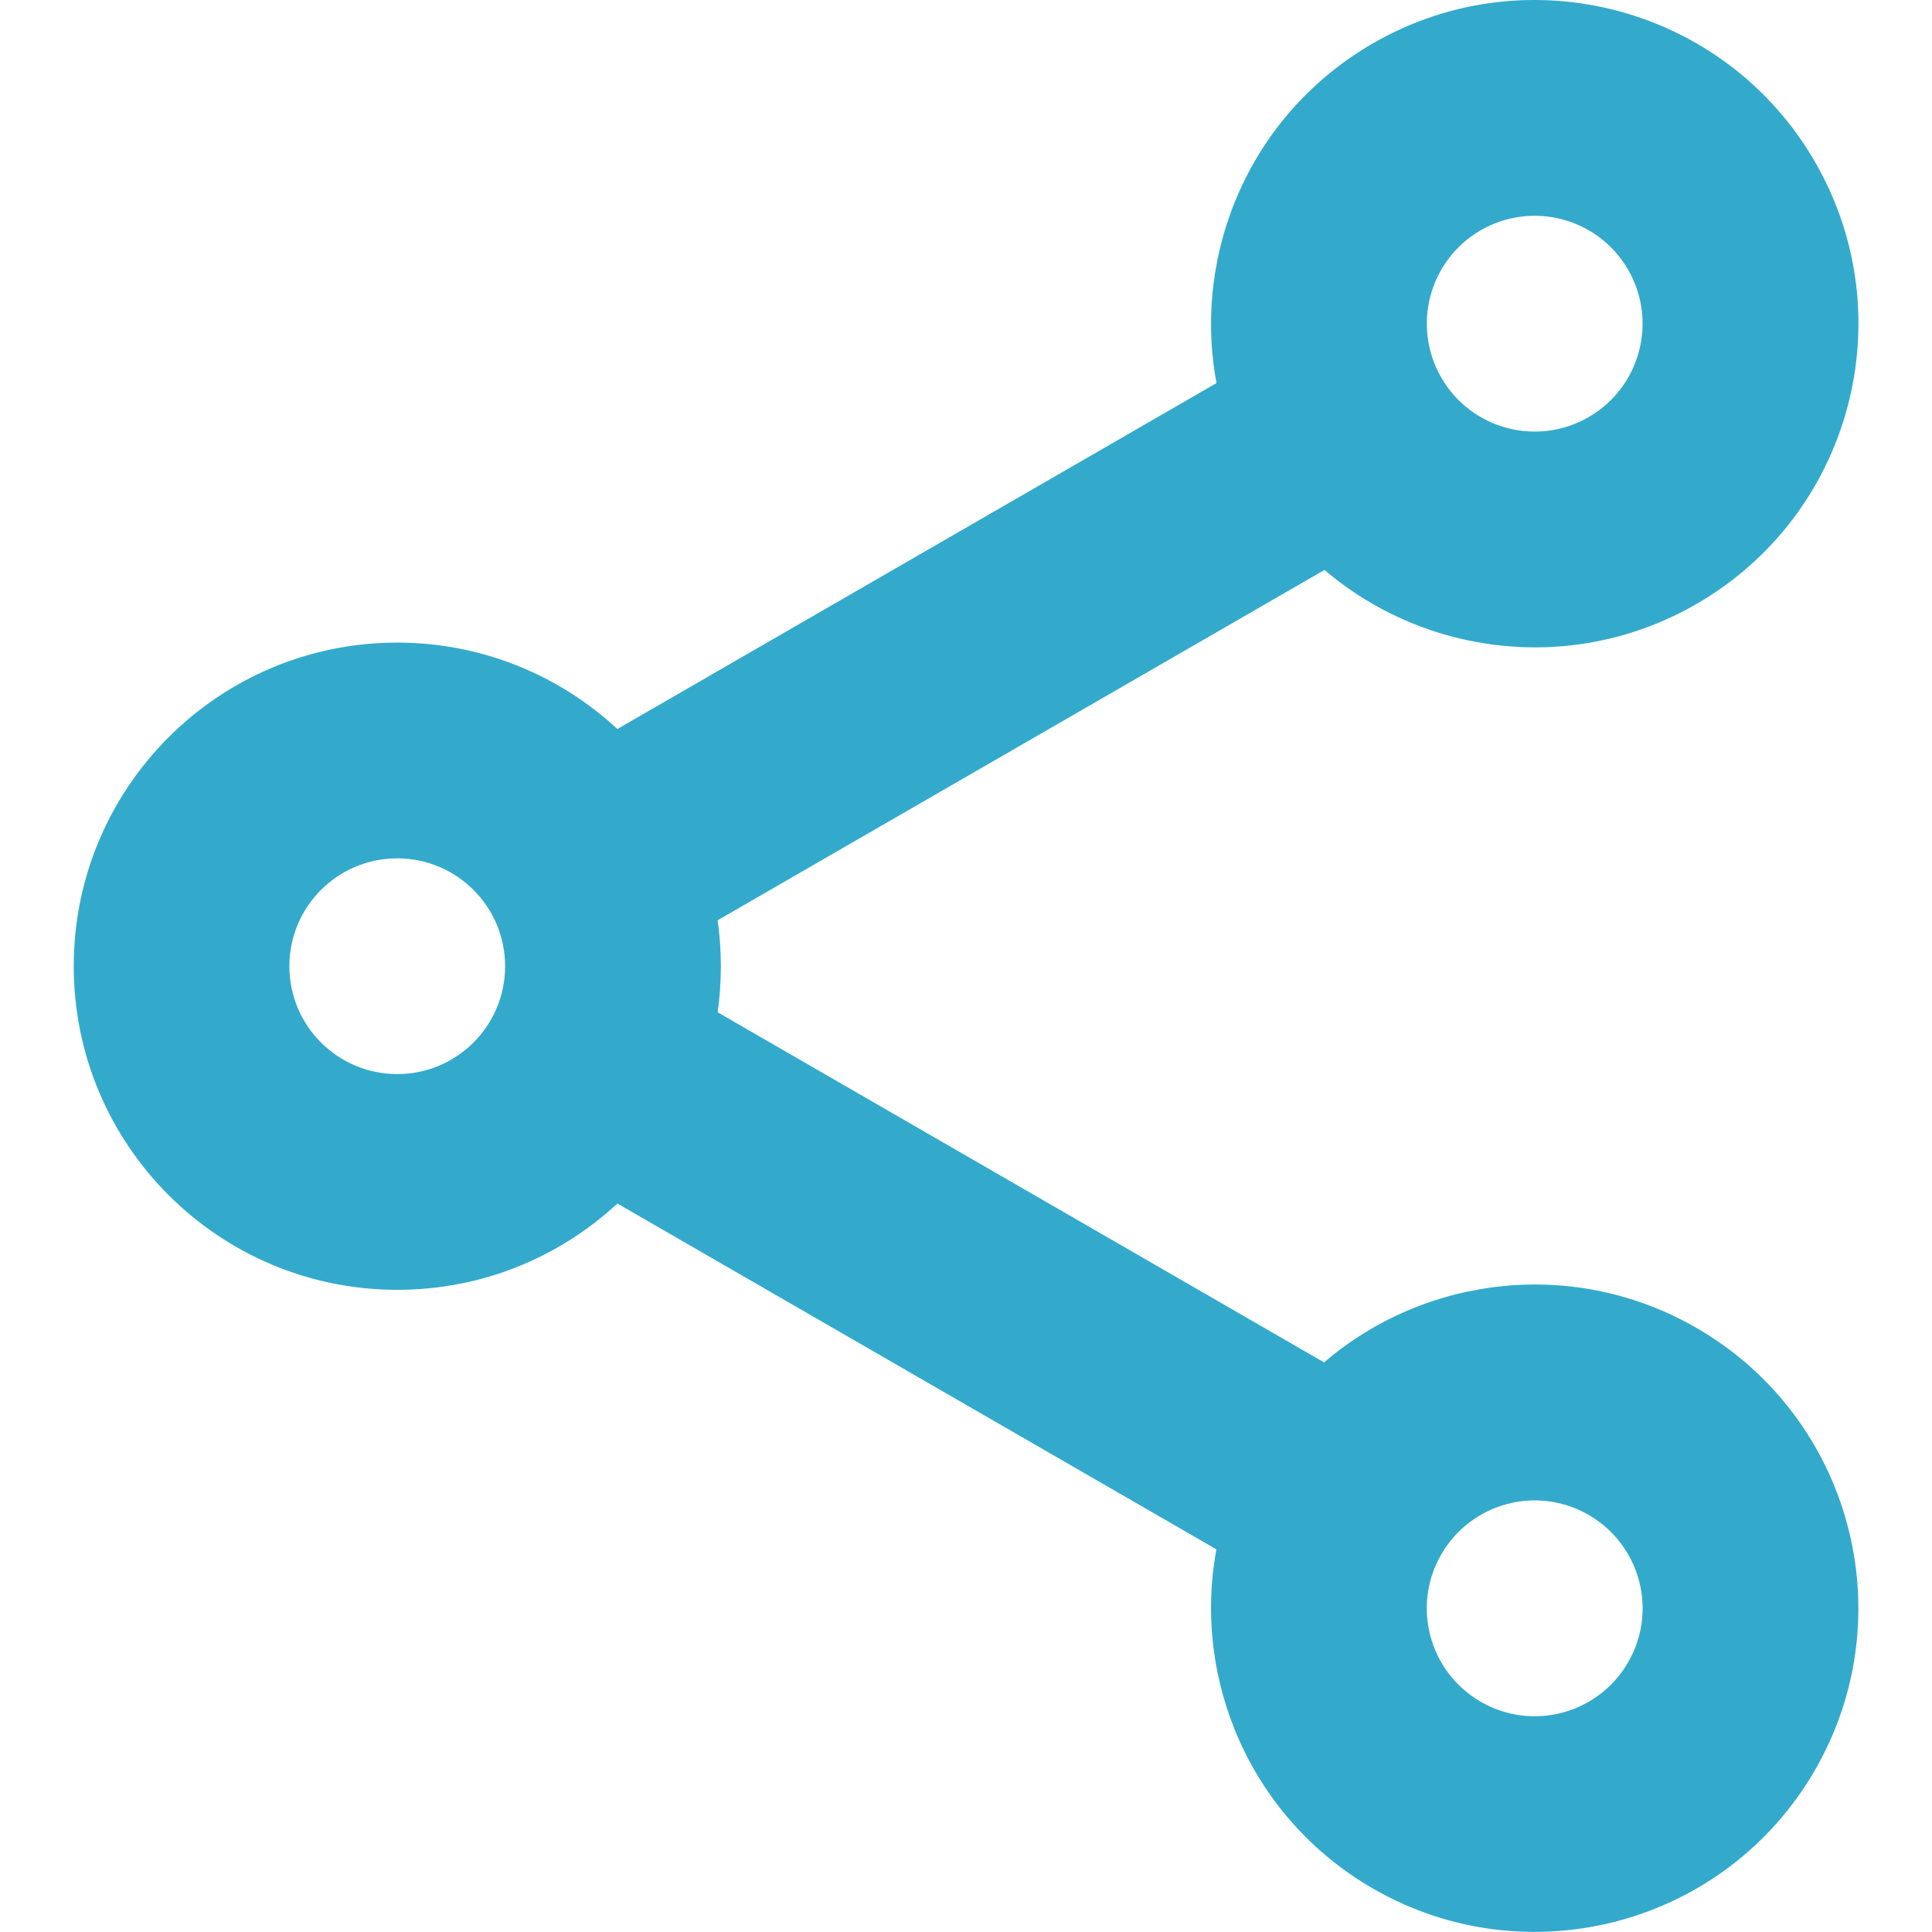
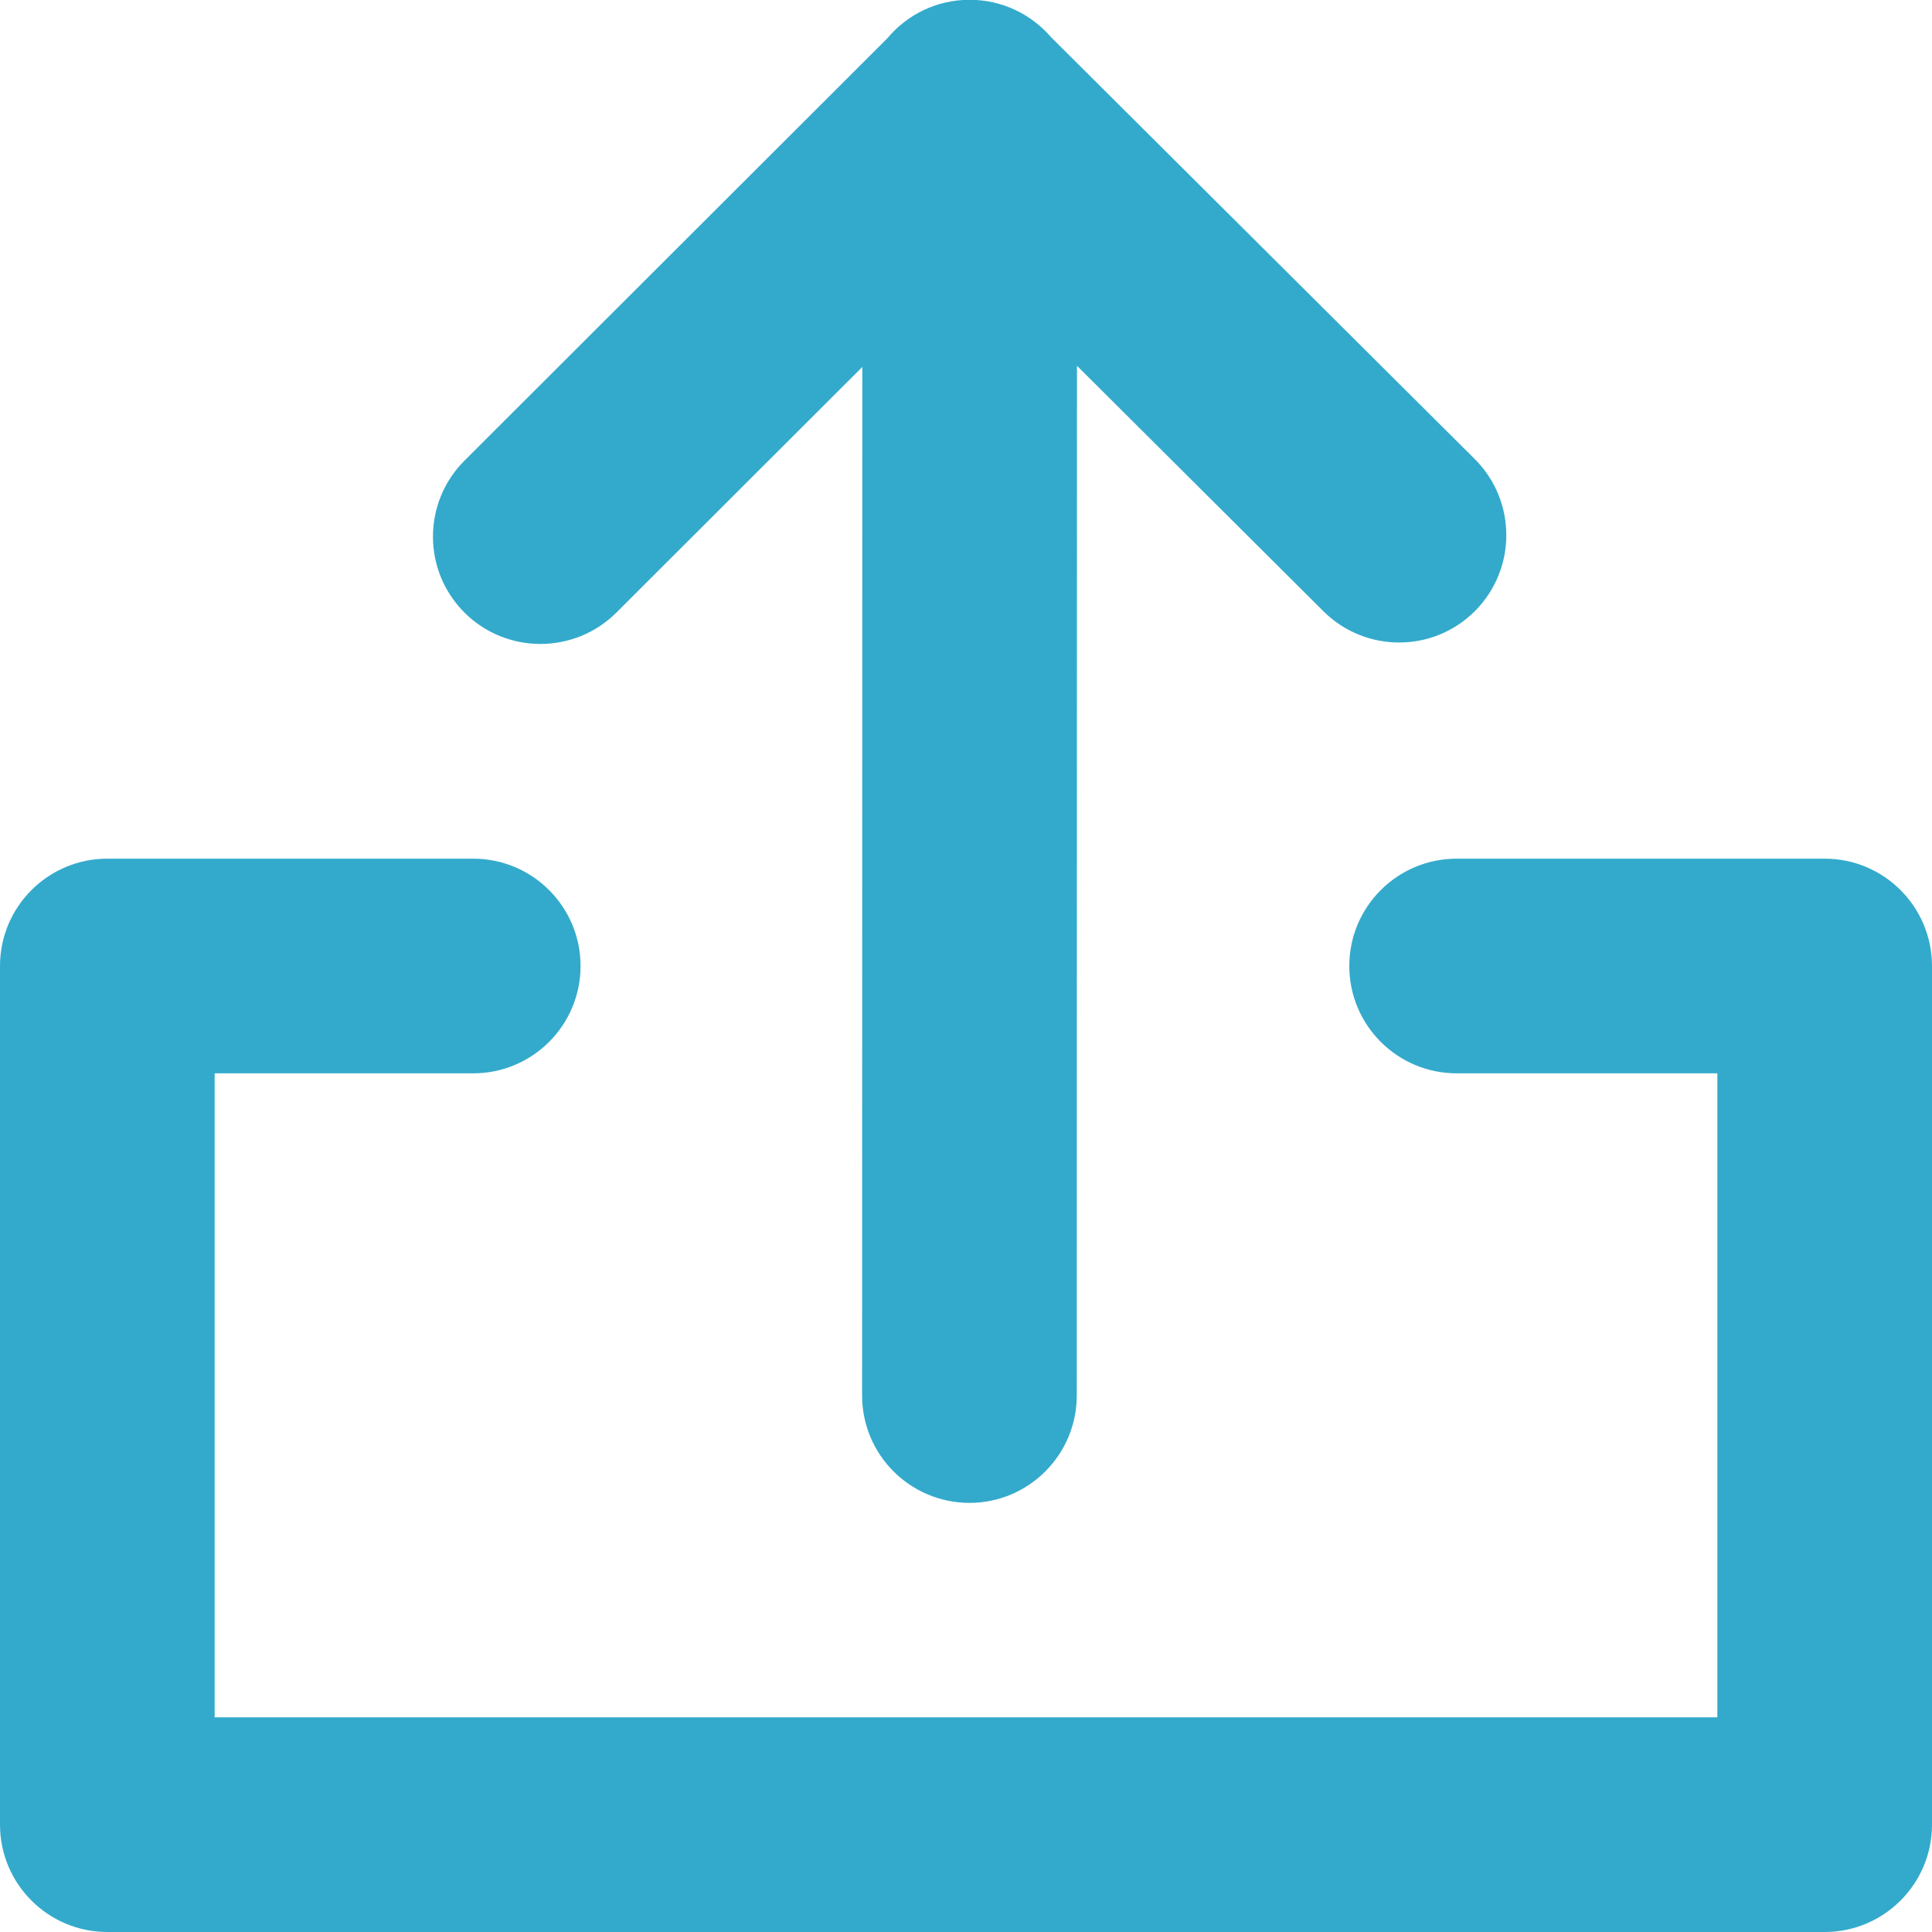
<svg xmlns="http://www.w3.org/2000/svg" width="18" height="18" viewBox="0 0 18 18">
  <g fill="none" fill-rule="evenodd" stroke="none" stroke-width="1">
-     <path fill="#3AC" fill-rule="evenodd" clip-rule="evenodd" d="M16.91,1.508c0.833,1.442,0.339,3.286-1.104,4.119  c-1.136,0.656-2.522,0.488-3.466-0.317l-5.654,3.264c0.02,0.14,0.03,0.283,0.03,0.428  c0,0.146-0.01,0.289-0.03,0.429l5.65,3.262c0.944-0.809,2.332-0.978,3.47-0.321  c1.442,0.833,1.936,2.677,1.104,4.119s-2.677,1.936-4.119,1.104  c-1.136-0.656-1.684-1.94-1.458-3.16l-5.581-3.222c-0.538,0.499-1.259,0.804-2.05,0.804  c-1.665,0-3.015-1.35-3.015-3.015S2.036,5.987,3.701,5.987c0.792,0,1.513,0.306,2.051,0.805  l5.582-3.223c-0.228-1.222,0.319-2.508,1.457-3.165C14.233-0.428,16.077,0.066,16.91,1.508z   M14.801,3.886c0.481-0.278,0.645-0.892,0.368-1.373c-0.278-0.481-0.892-0.645-1.373-0.368  c-0.481,0.278-0.645,0.892-0.368,1.373C13.706,3.999,14.32,4.164,14.801,3.886z M13.796,15.855  c0.481,0.278,1.095,0.113,1.373-0.368c0.278-0.481,0.113-1.095-0.368-1.373  c-0.481-0.278-1.095-0.113-1.373,0.368S13.315,15.577,13.796,15.855z M4.706,9.002  c0,0.555-0.45,1.005-1.005,1.005c-0.555,0-1.005-0.45-1.005-1.005c0-0.555,0.45-1.005,1.005-1.005  C4.256,7.997,4.706,8.447,4.706,9.002z" />
+     <path fill="#3AC" d="M13.572,10 C13.019,10 12.571,9.552 12.571,9 C12.571,8.448 13.019,8 13.572,8 L17,8 C17.552,8 18,8.448 18,9 L18,17 C18,17.552 17.552,18 17,18 L1,18 C0.448,18 0,17.552 0,17 L0,9 C0,8.448 0.448,8 1,8 L4.409,8 C4.961,8 5.409,8.448 5.409,9 C5.409,9.552 4.961,10 4.409,10 L2,10 L2,16 L16,16 L16,10 L13.572,10 Z M8.034,3.419 L5.743,5.707 C5.352,6.097 4.718,6.097 4.327,5.707 C3.936,5.316 3.936,4.683 4.327,4.292 L8.265,0.359 C8.449,0.138 8.725,-0.002 9.034,-0.002 C9.337,-0.002 9.608,0.133 9.791,0.345 L13.74,4.277 C14.131,4.667 14.132,5.3 13.743,5.692 C13.354,6.083 12.721,6.084 12.33,5.695 L10.034,3.408 L10.032,13.001 C10.032,13.554 9.584,14.002 9.032,14.002 C8.479,14.001 8.032,13.554 8.032,13.001 L8.034,3.419 Z" />
  </g>
</svg>
